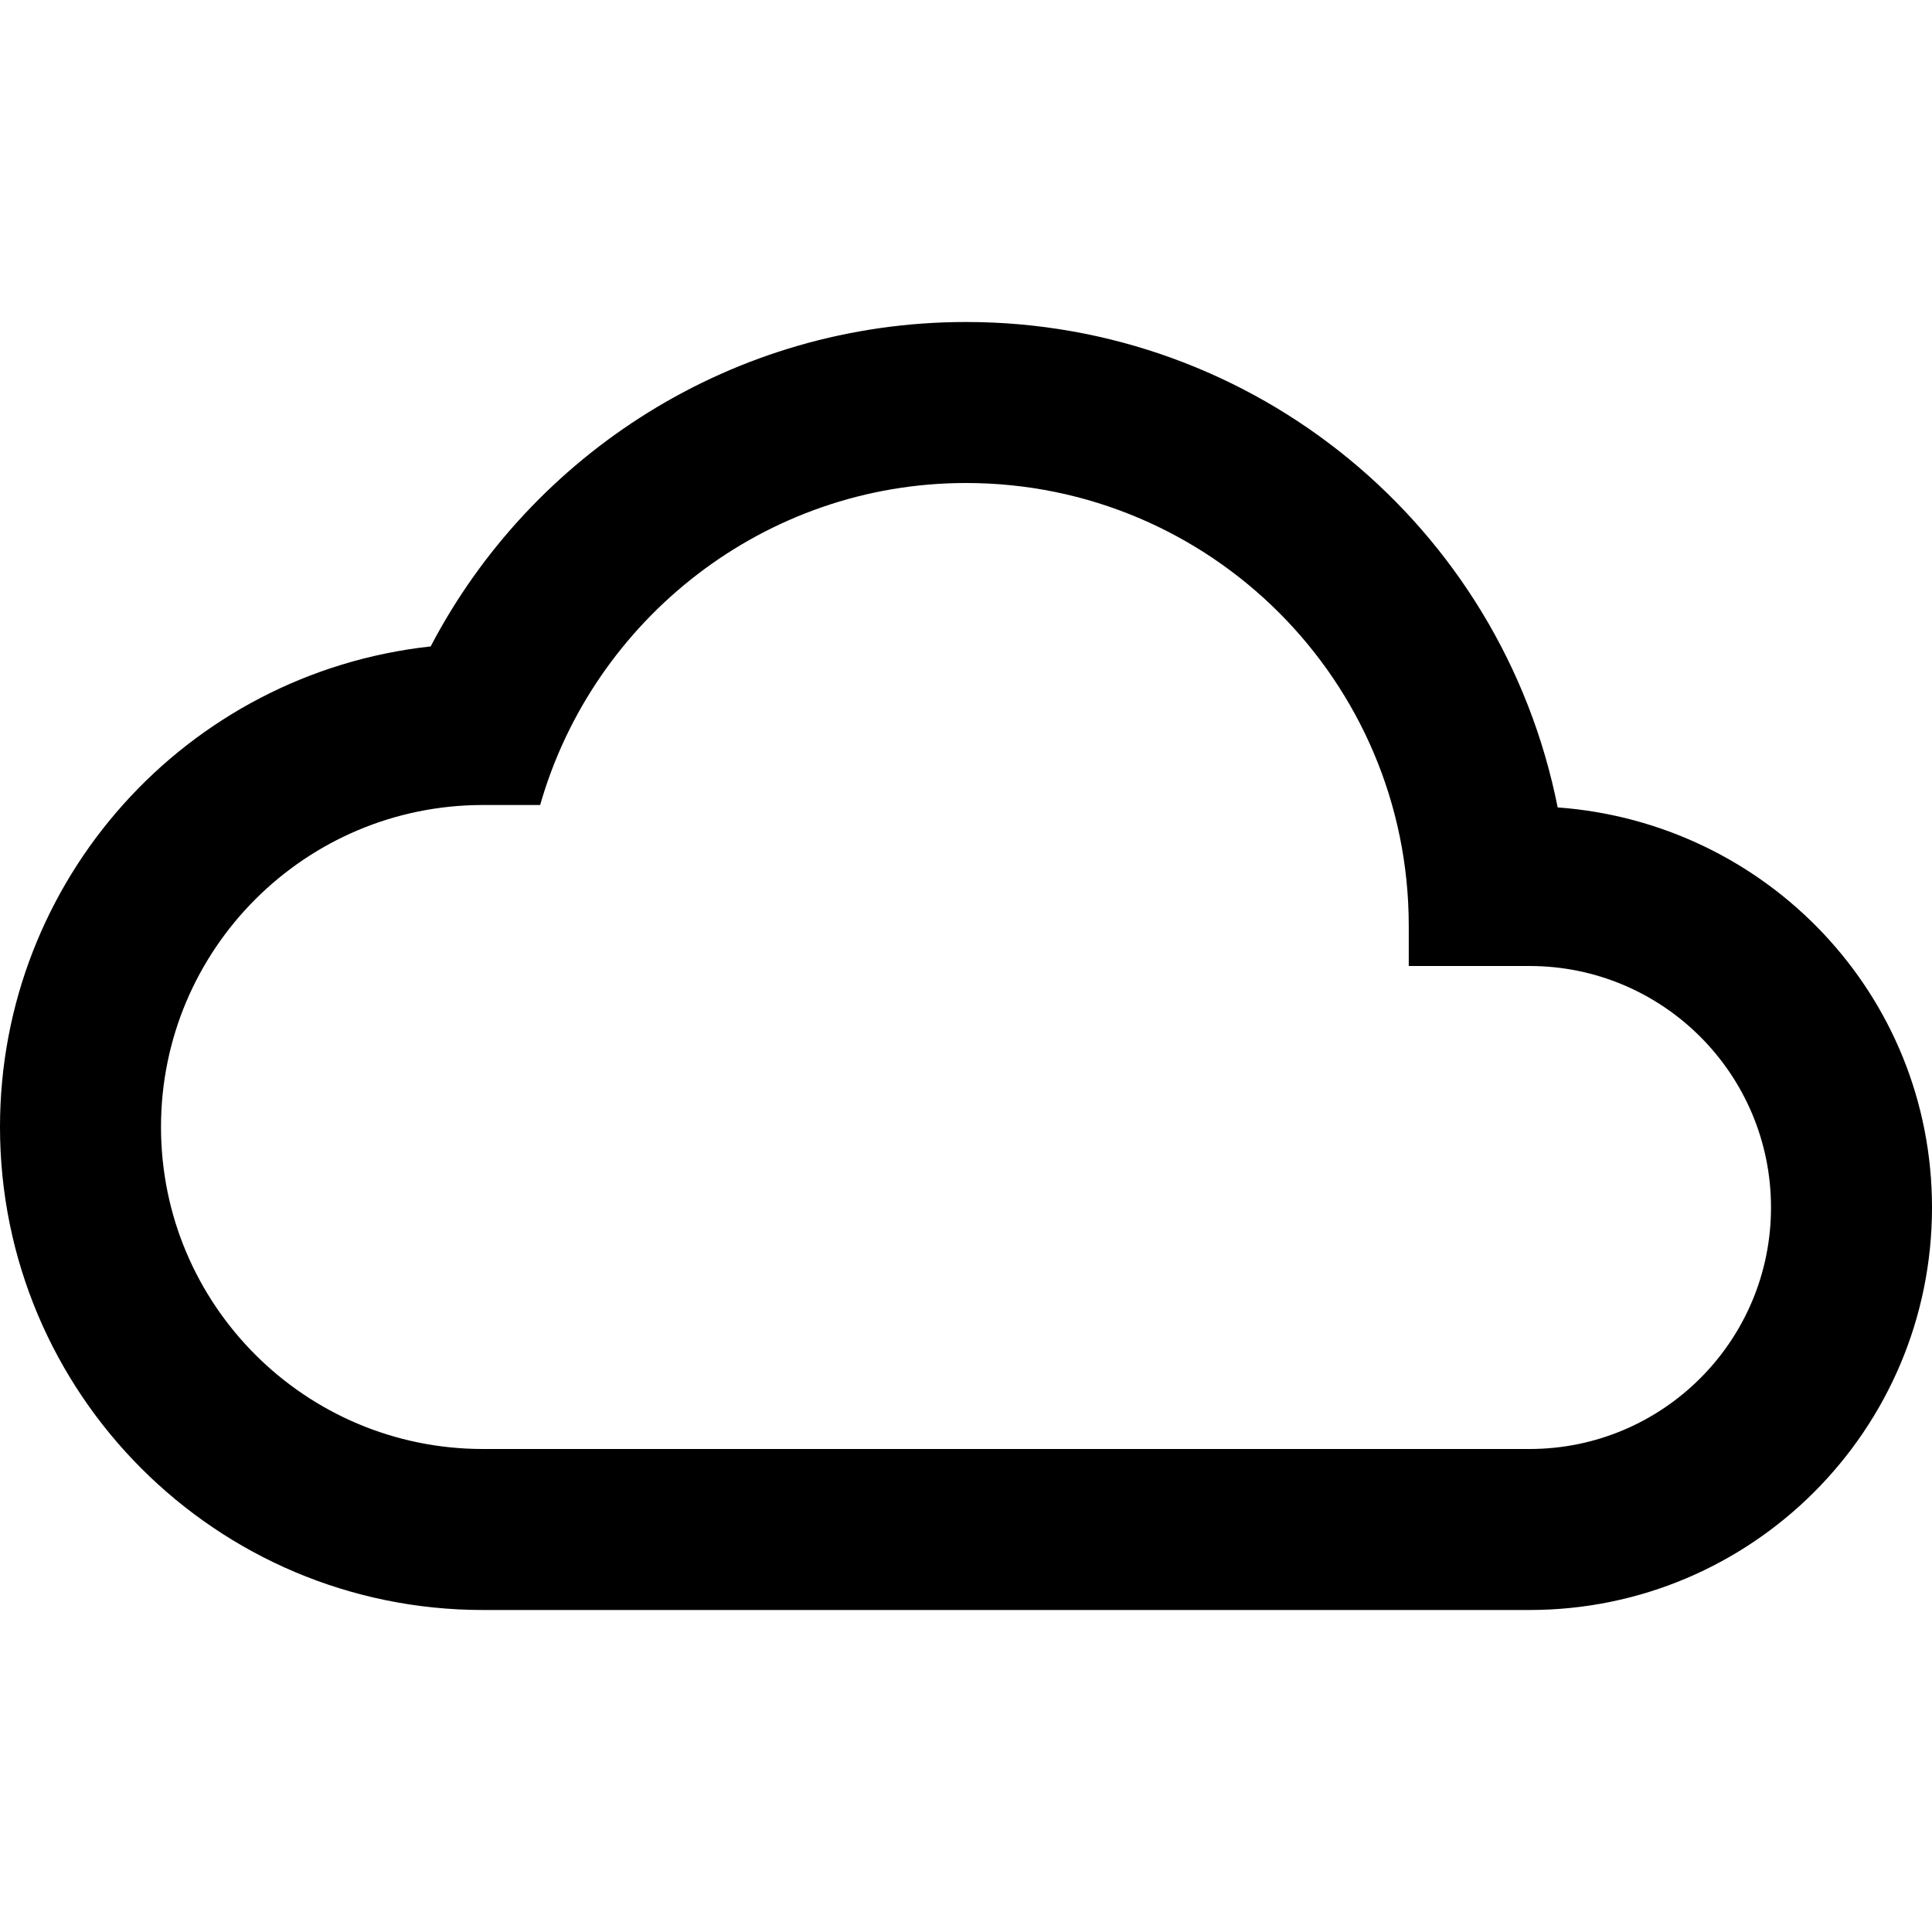
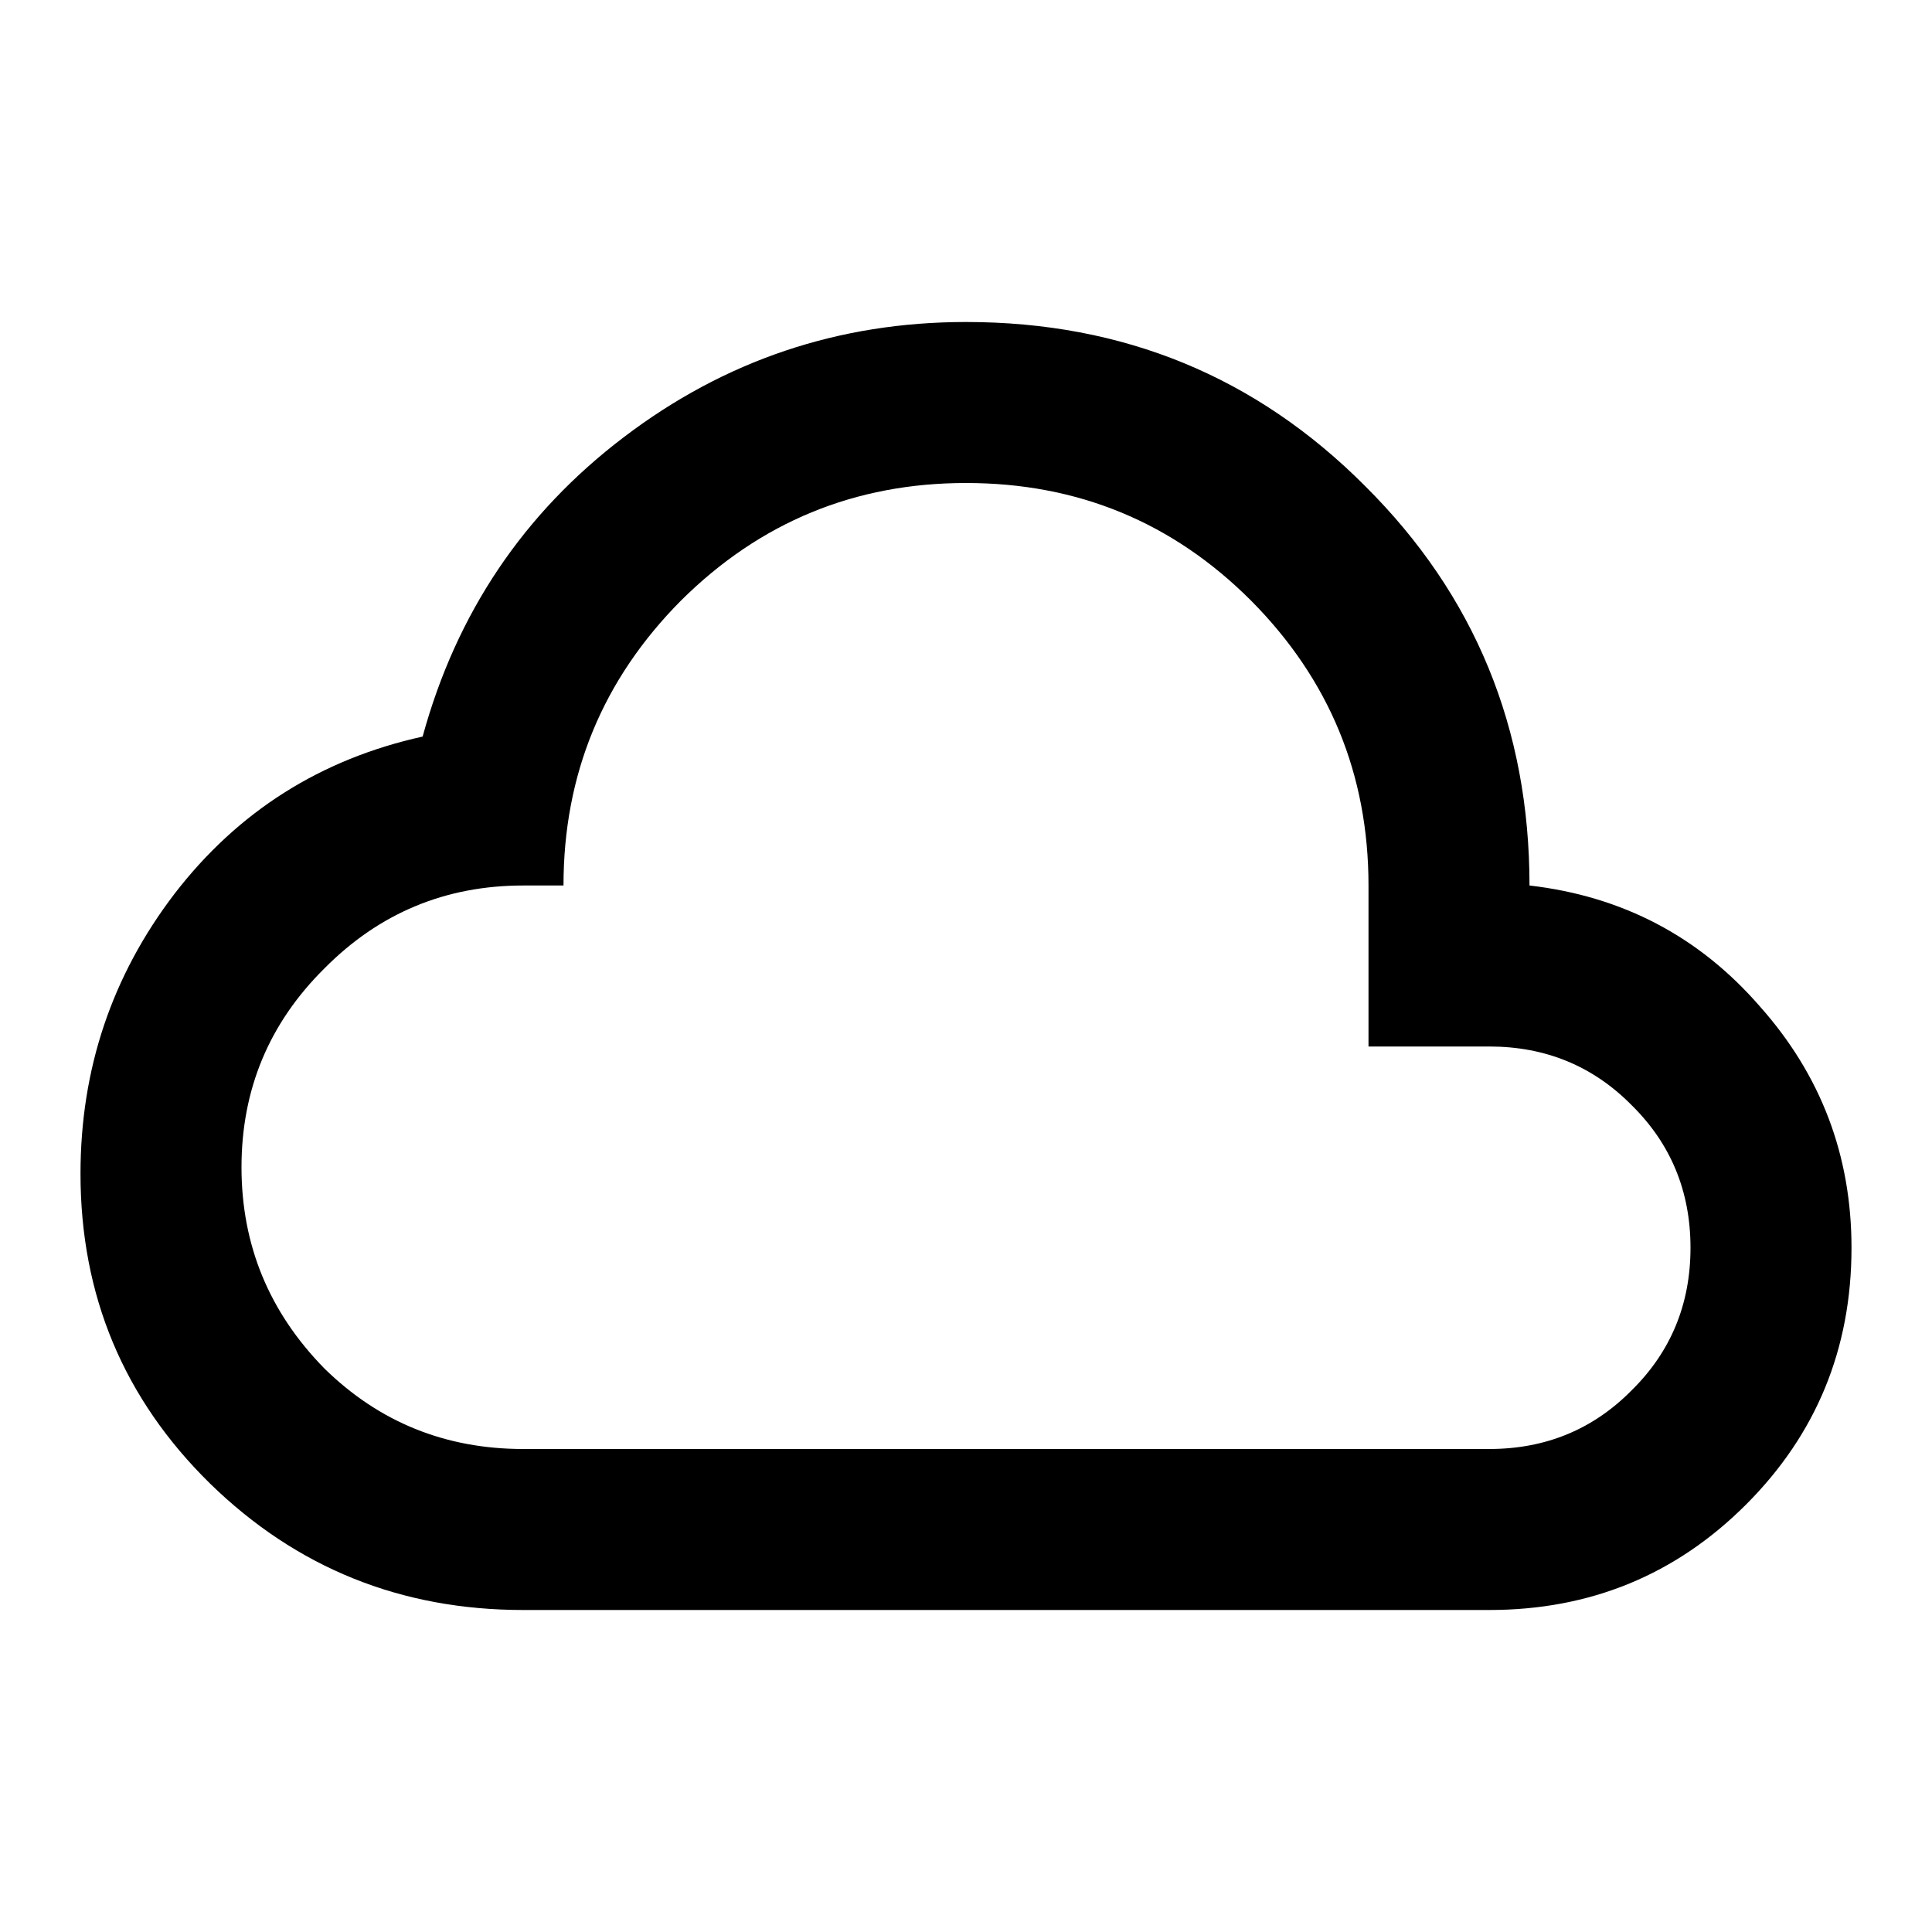
<svg xmlns="http://www.w3.org/2000/svg" viewBox="0 0 24 24">
-   <path d="M19 18H6a4 4 0 0 1-4-4 4 4 0 0 1 4-4h.71C7.37 7.69 9.5 6 12 6a5.5 5.5 0 0 1 5.5 5.5v.5H19a3 3 0 0 1 3 3 3 3 0 0 1-3 3m.35-7.97A7.49 7.49 0 0 0 12 4C9.11 4 6.6 5.64 5.35 8.03A6.004 6.004 0 0 0 0 14a6 6 0 0 0 6 6h13a5 5 0 0 0 5-5c0-2.64-2.05-4.78-4.65-4.97Z" />
+   <path d="M6.5 20q-2.28 0-3.89-1.57Q1 16.85 1 14.58q0-1.95 1.17-3.48 1.18-1.53 3.08-1.95.63-2.3 2.5-3.72Q9.63 4 12 4q2.93 0 4.96 2.04Q19 8.07 19 11q1.73.2 2.86 1.5 1.14 1.28 1.14 3 0 1.88-1.31 3.19T18.5 20m-12-2h12q1.05 0 1.77-.73.73-.72.73-1.77t-.73-1.77Q19.55 13 18.5 13H17v-2q0-2.07-1.46-3.54Q14.08 6 12 6 9.93 6 8.46 7.46 7 8.93 7 11h-.5q-1.45 0-2.47 1.03Q3 13.05 3 14.5q0 1.45 1.03 2.5 1.02 1 2.47 1m5.5-6Z" />
</svg>
